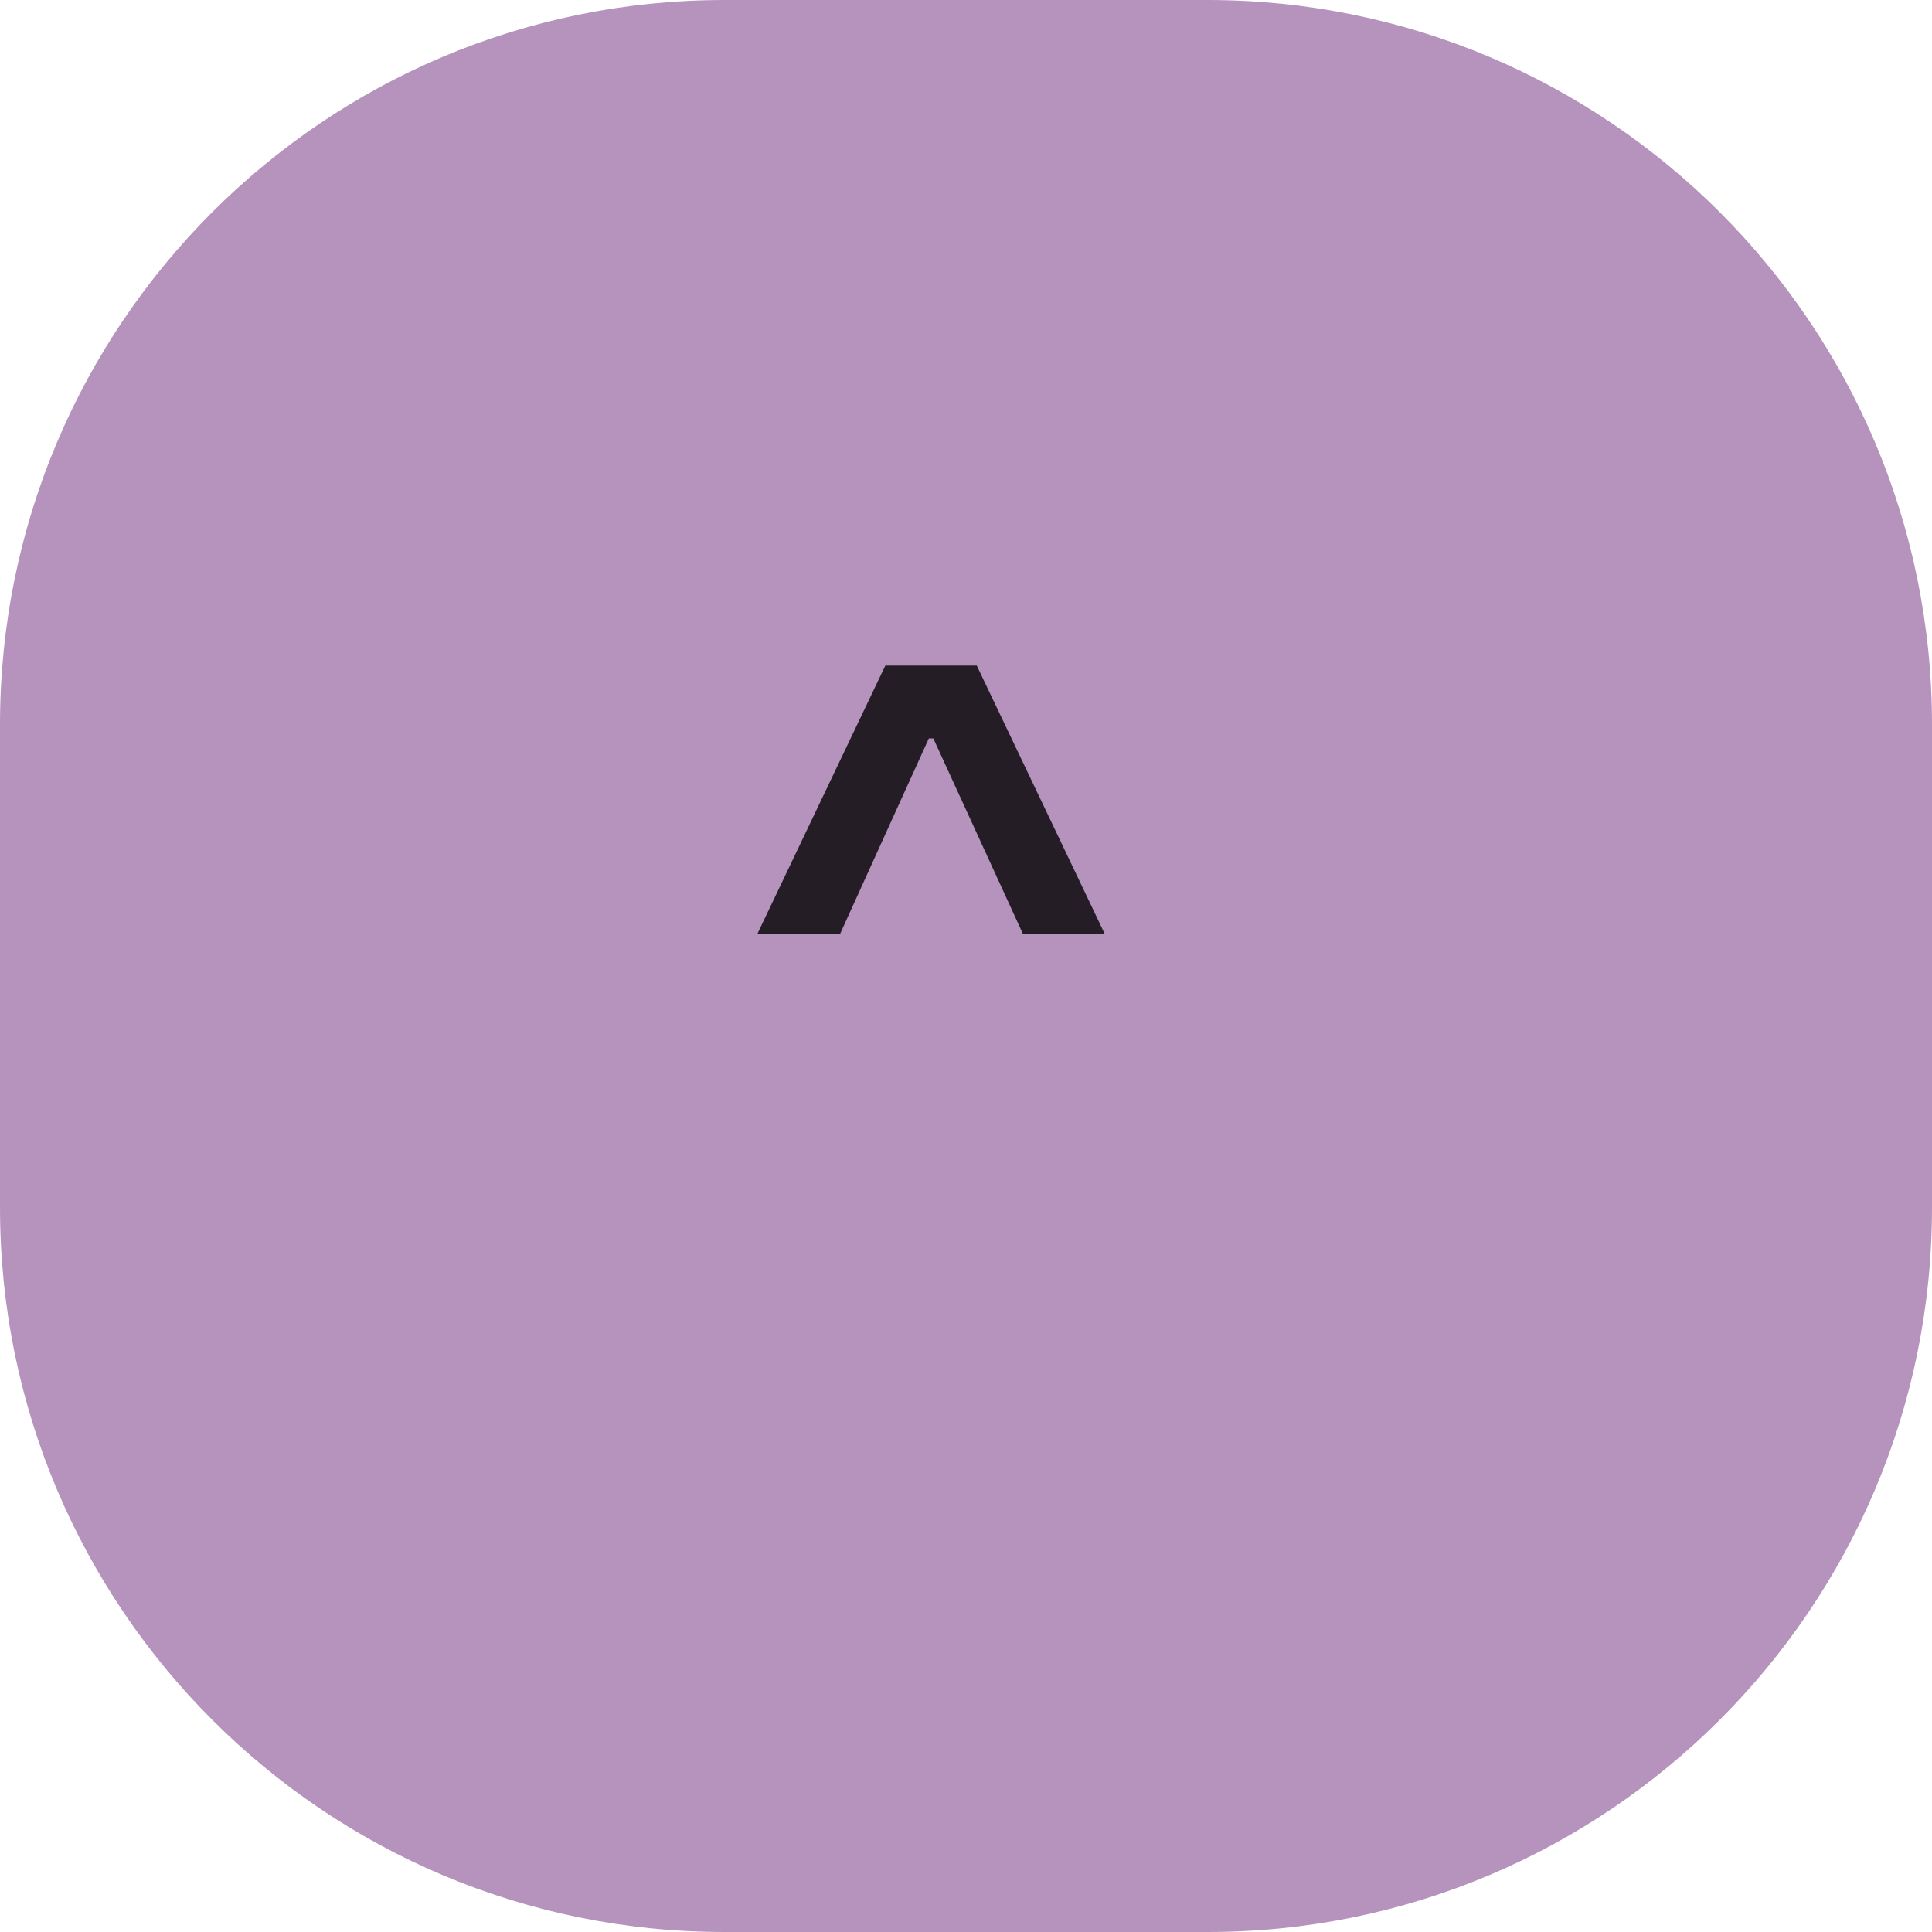
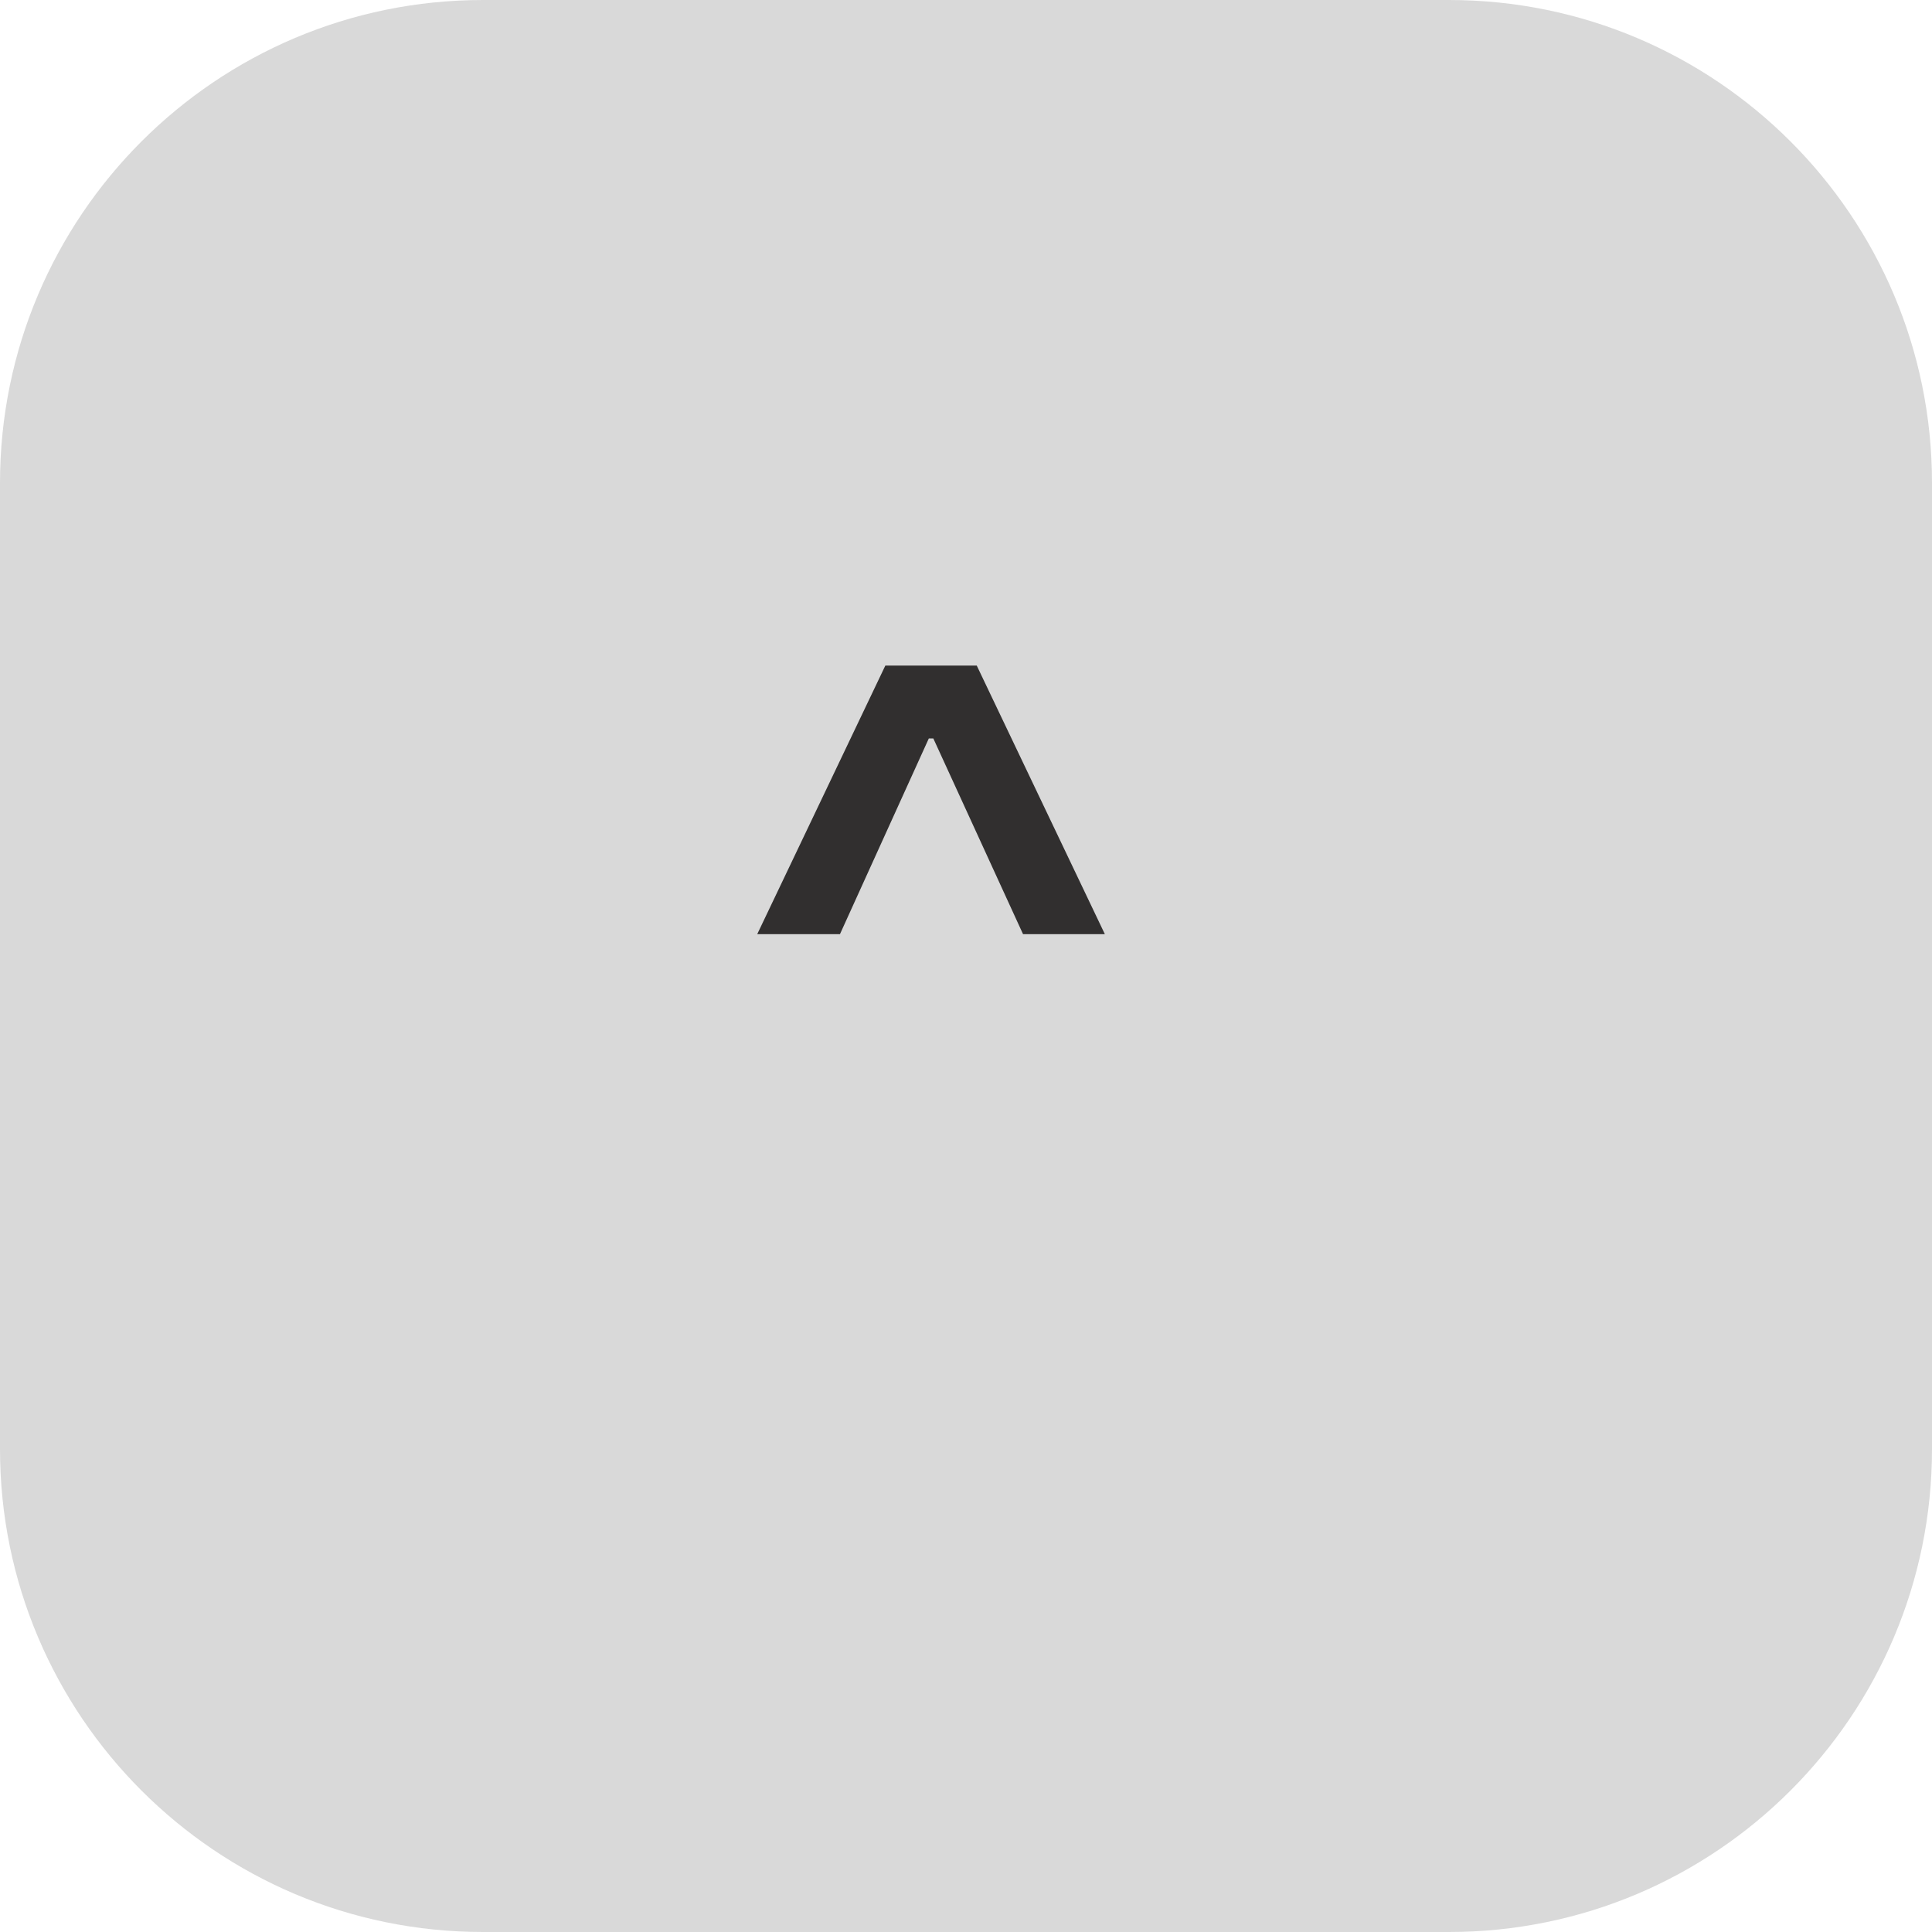
<svg xmlns="http://www.w3.org/2000/svg" width="80" height="80" viewBox="0 0 80 80" fill="none">
-   <rect width="80" height="80" rx="30" fill="#8D5798" fill-opacity="0.64" />
-   <path d="M38.092 29.26H39.013V30.577H38.092V29.26ZM31.355 38.682L36.66 27.56H40.445L45.75 38.682H42.362L38.412 30.065H38.693L34.781 38.682H31.355Z" fill="black" fill-opacity="0.8" />
+   <rect width="80" height="80" rx="20" fill="#D9D9D9" />
+   <path d="M38.092 29.26H39.013V30.577H38.092V29.26ZM31.355 38.682L36.66 27.56H40.445L45.75 38.682H42.362L38.412 30.065H38.693L34.781 38.682H31.355Z" fill="#312F2F" />
</svg>
